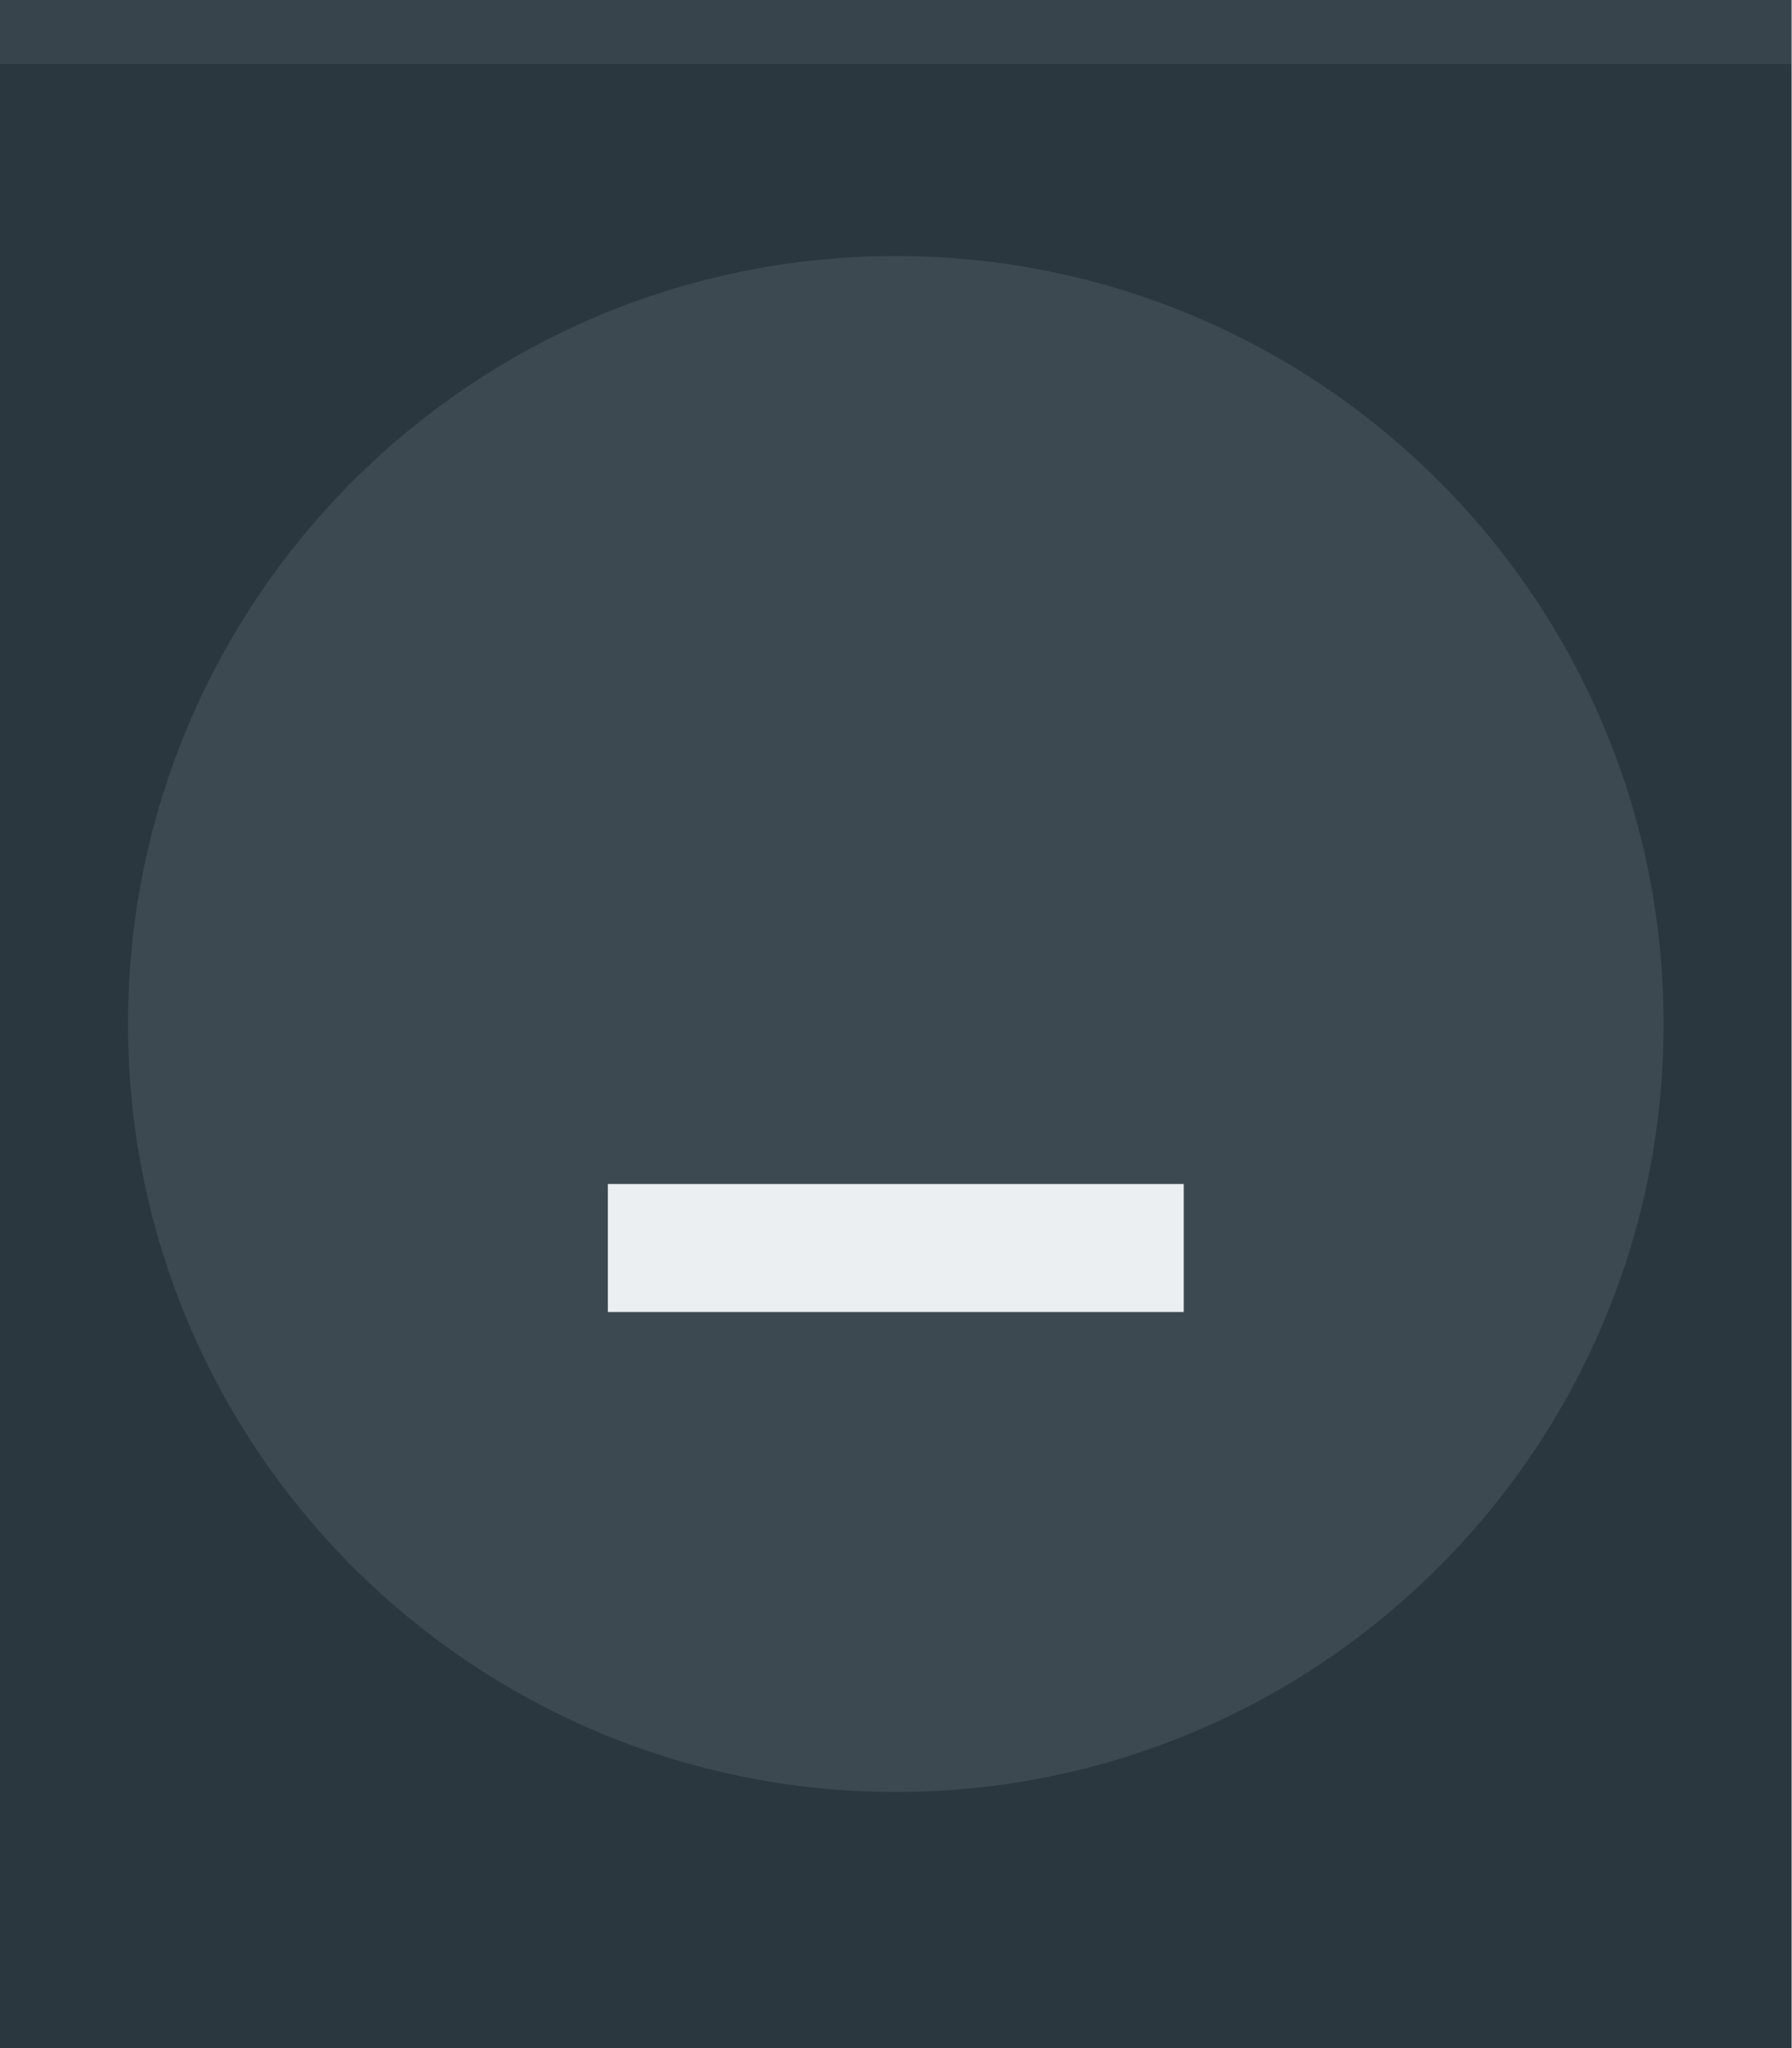
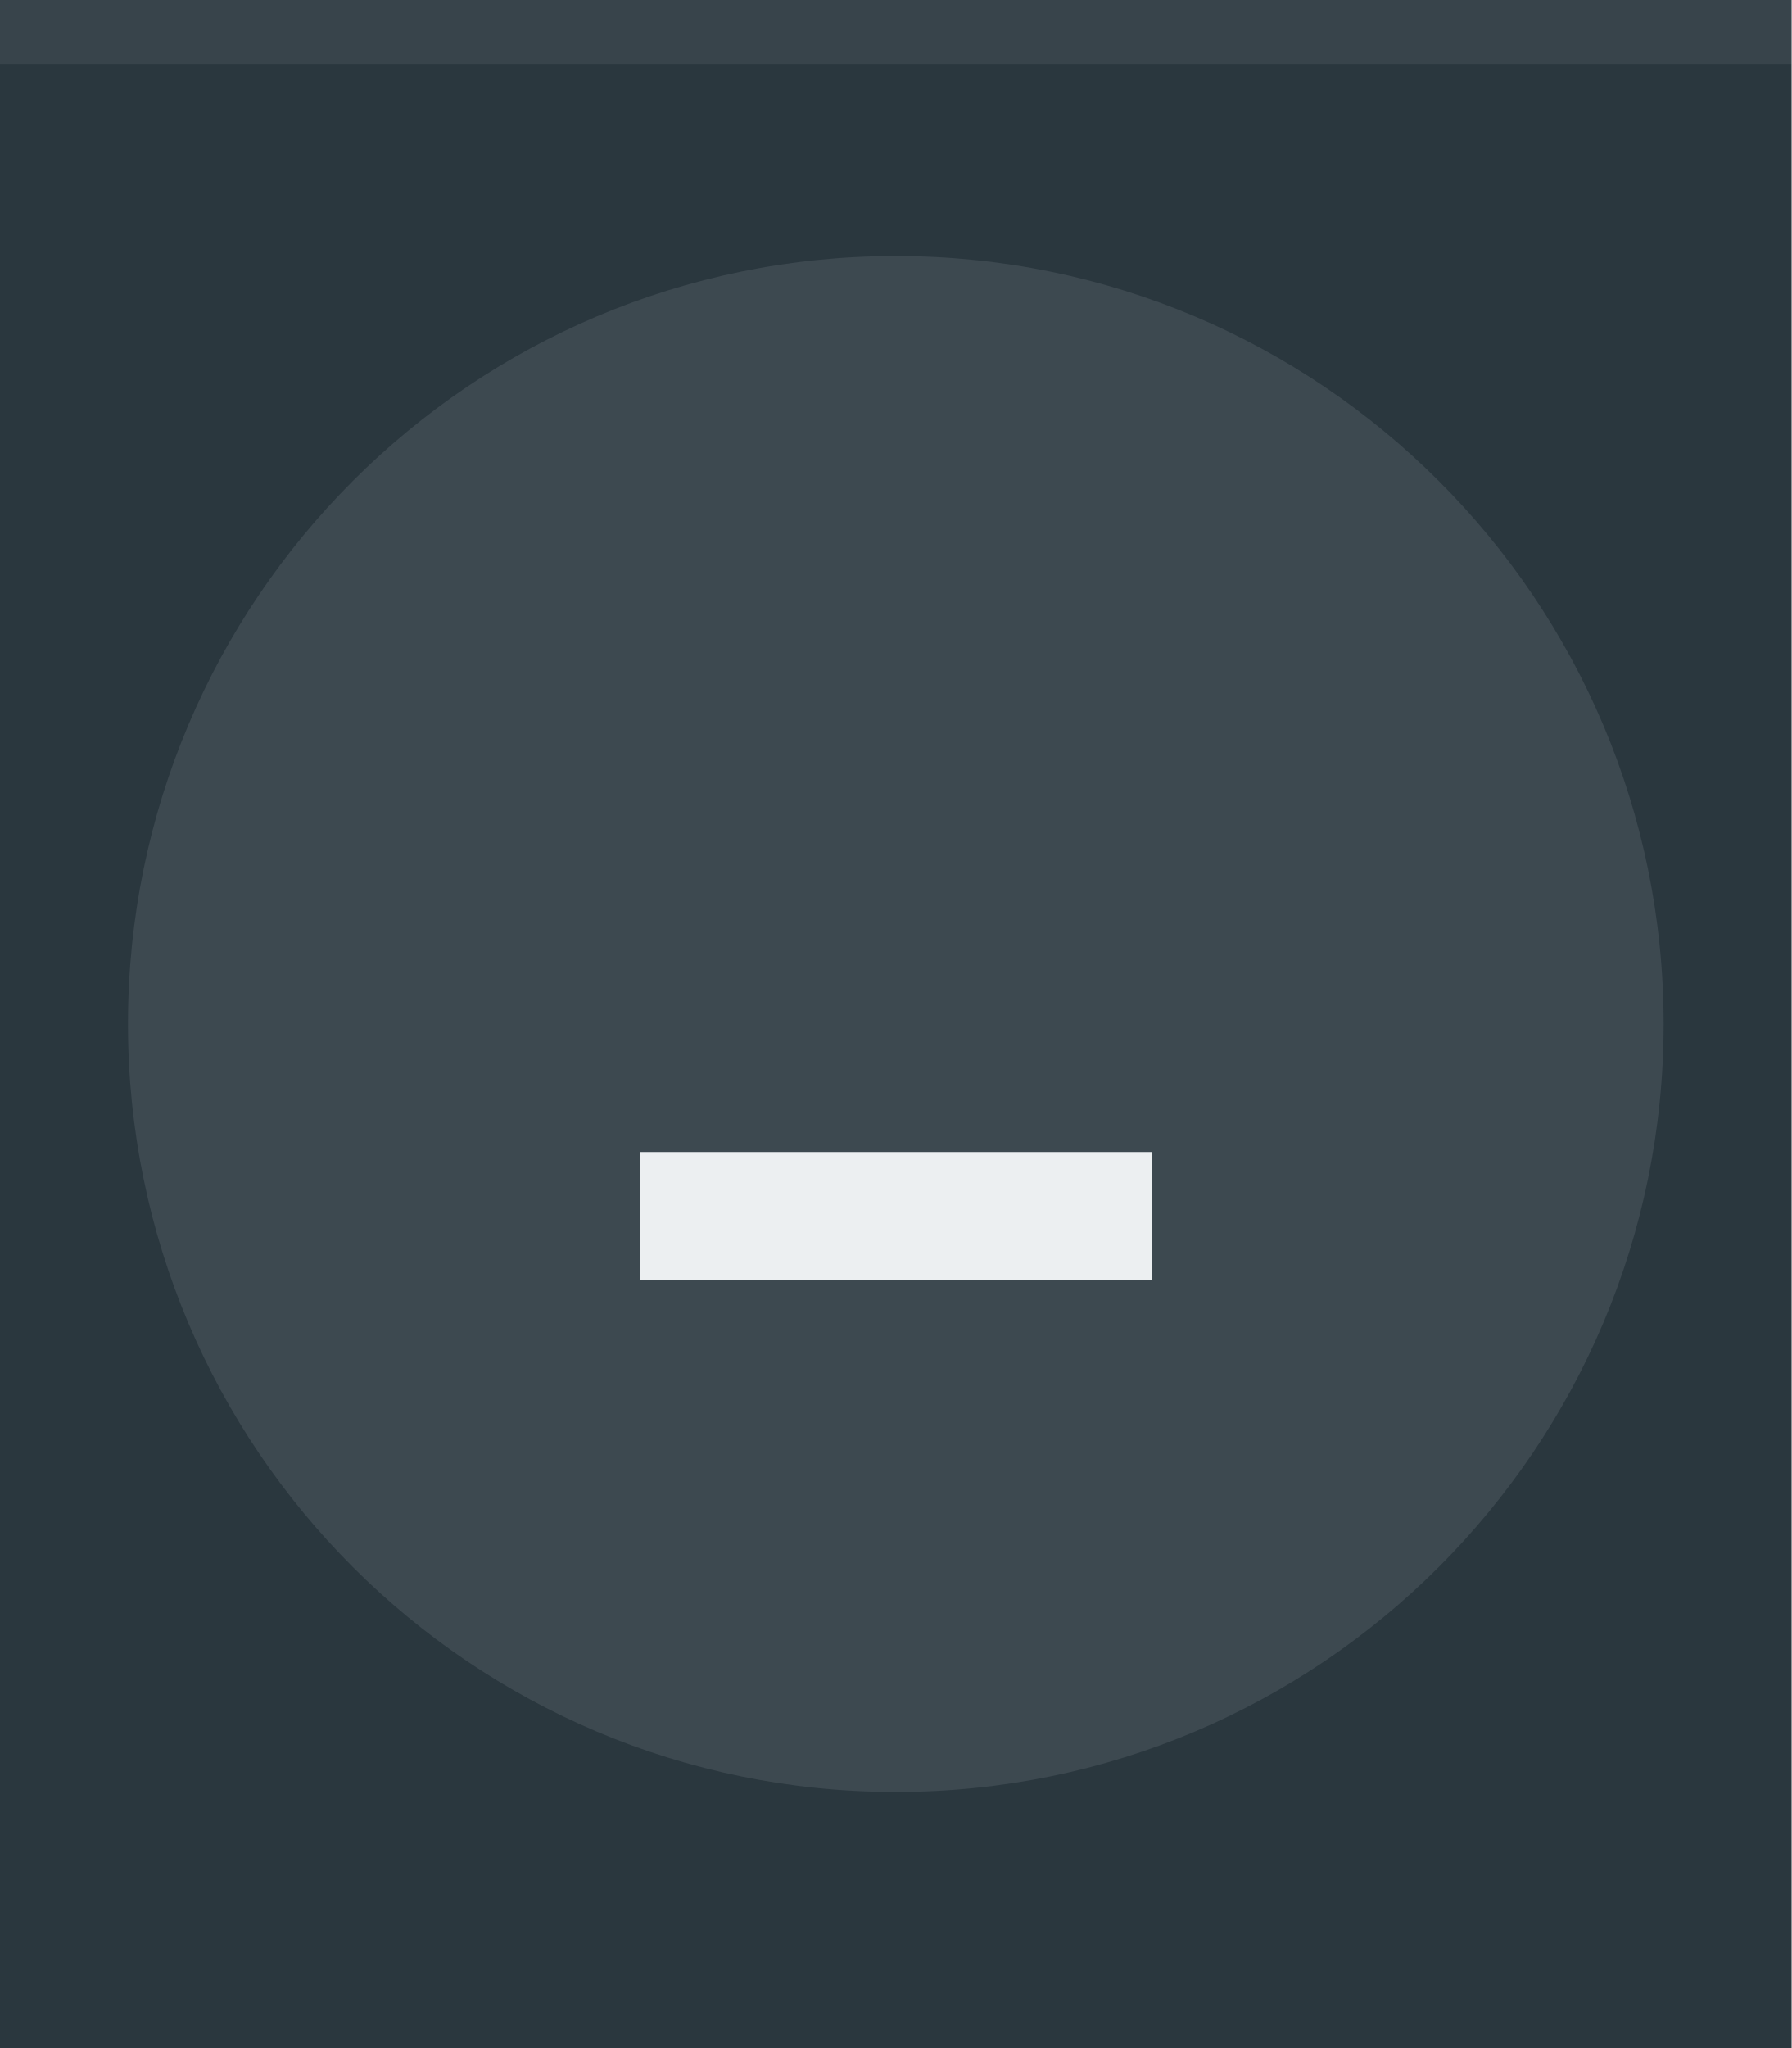
<svg xmlns="http://www.w3.org/2000/svg" width="28" height="32" viewBox="0 0 28 32" id="svg4142" version="1.1">
  <defs id="defs4144" />
  <g id="layer1" transform="translate(0,-1020.362)">
    <rect style="opacity:1;fill:#2a373e;fill-opacity:1;fill-rule:evenodd;stroke:none;stroke-width:2.745;stroke-linecap:butt;stroke-linejoin:miter;stroke-miterlimit:4;stroke-dasharray:none;stroke-dashoffset:478.437;stroke-opacity:1" id="rect4741" width="28" height="32" x="0" y="1020.362" />
    <circle style="fill:#eceff1;fill-opacity:0.1;stroke:none;stroke-width:0.5;stroke-linejoin:miter;stroke-miterlimit:4;stroke-dasharray:none;stroke-opacity:1" id="path2994" cx="1036.362" cy="-14" r="12" transform="matrix(0,1,-1,0,0,0)" />
-     <rect style="opacity:1;fill:#eceff1;fill-opacity:1;fill-rule:evenodd;stroke:none;stroke-width:2.745;stroke-linecap:butt;stroke-linejoin:miter;stroke-miterlimit:4;stroke-dasharray:none;stroke-dashoffset:478.437;stroke-opacity:1" id="rect4853" width="9" height="2" x="9.5" y="1038.862" />
+     <rect style="opacity:1;fill:#eceff1;fill-opacity:1;fill-rule:evenodd;stroke:none;stroke-width:2.745;stroke-linecap:butt;stroke-linejoin:miter;stroke-miterlimit:4;stroke-dasharray:none;stroke-dashoffset:478.437;stroke-opacity:1" id="rect4853" width="8" height="2" x="10" y="1038.362" />
    <rect style="opacity:1;fill:#ffffff;fill-opacity:0.07;fill-rule:evenodd;stroke:none;stroke-width:2.745;stroke-linecap:butt;stroke-linejoin:miter;stroke-miterlimit:4;stroke-dasharray:none;stroke-dashoffset:478.437;stroke-opacity:1" id="rect4959" width="28" height="1" x="0" y="1020.362" />
  </g>
</svg>
